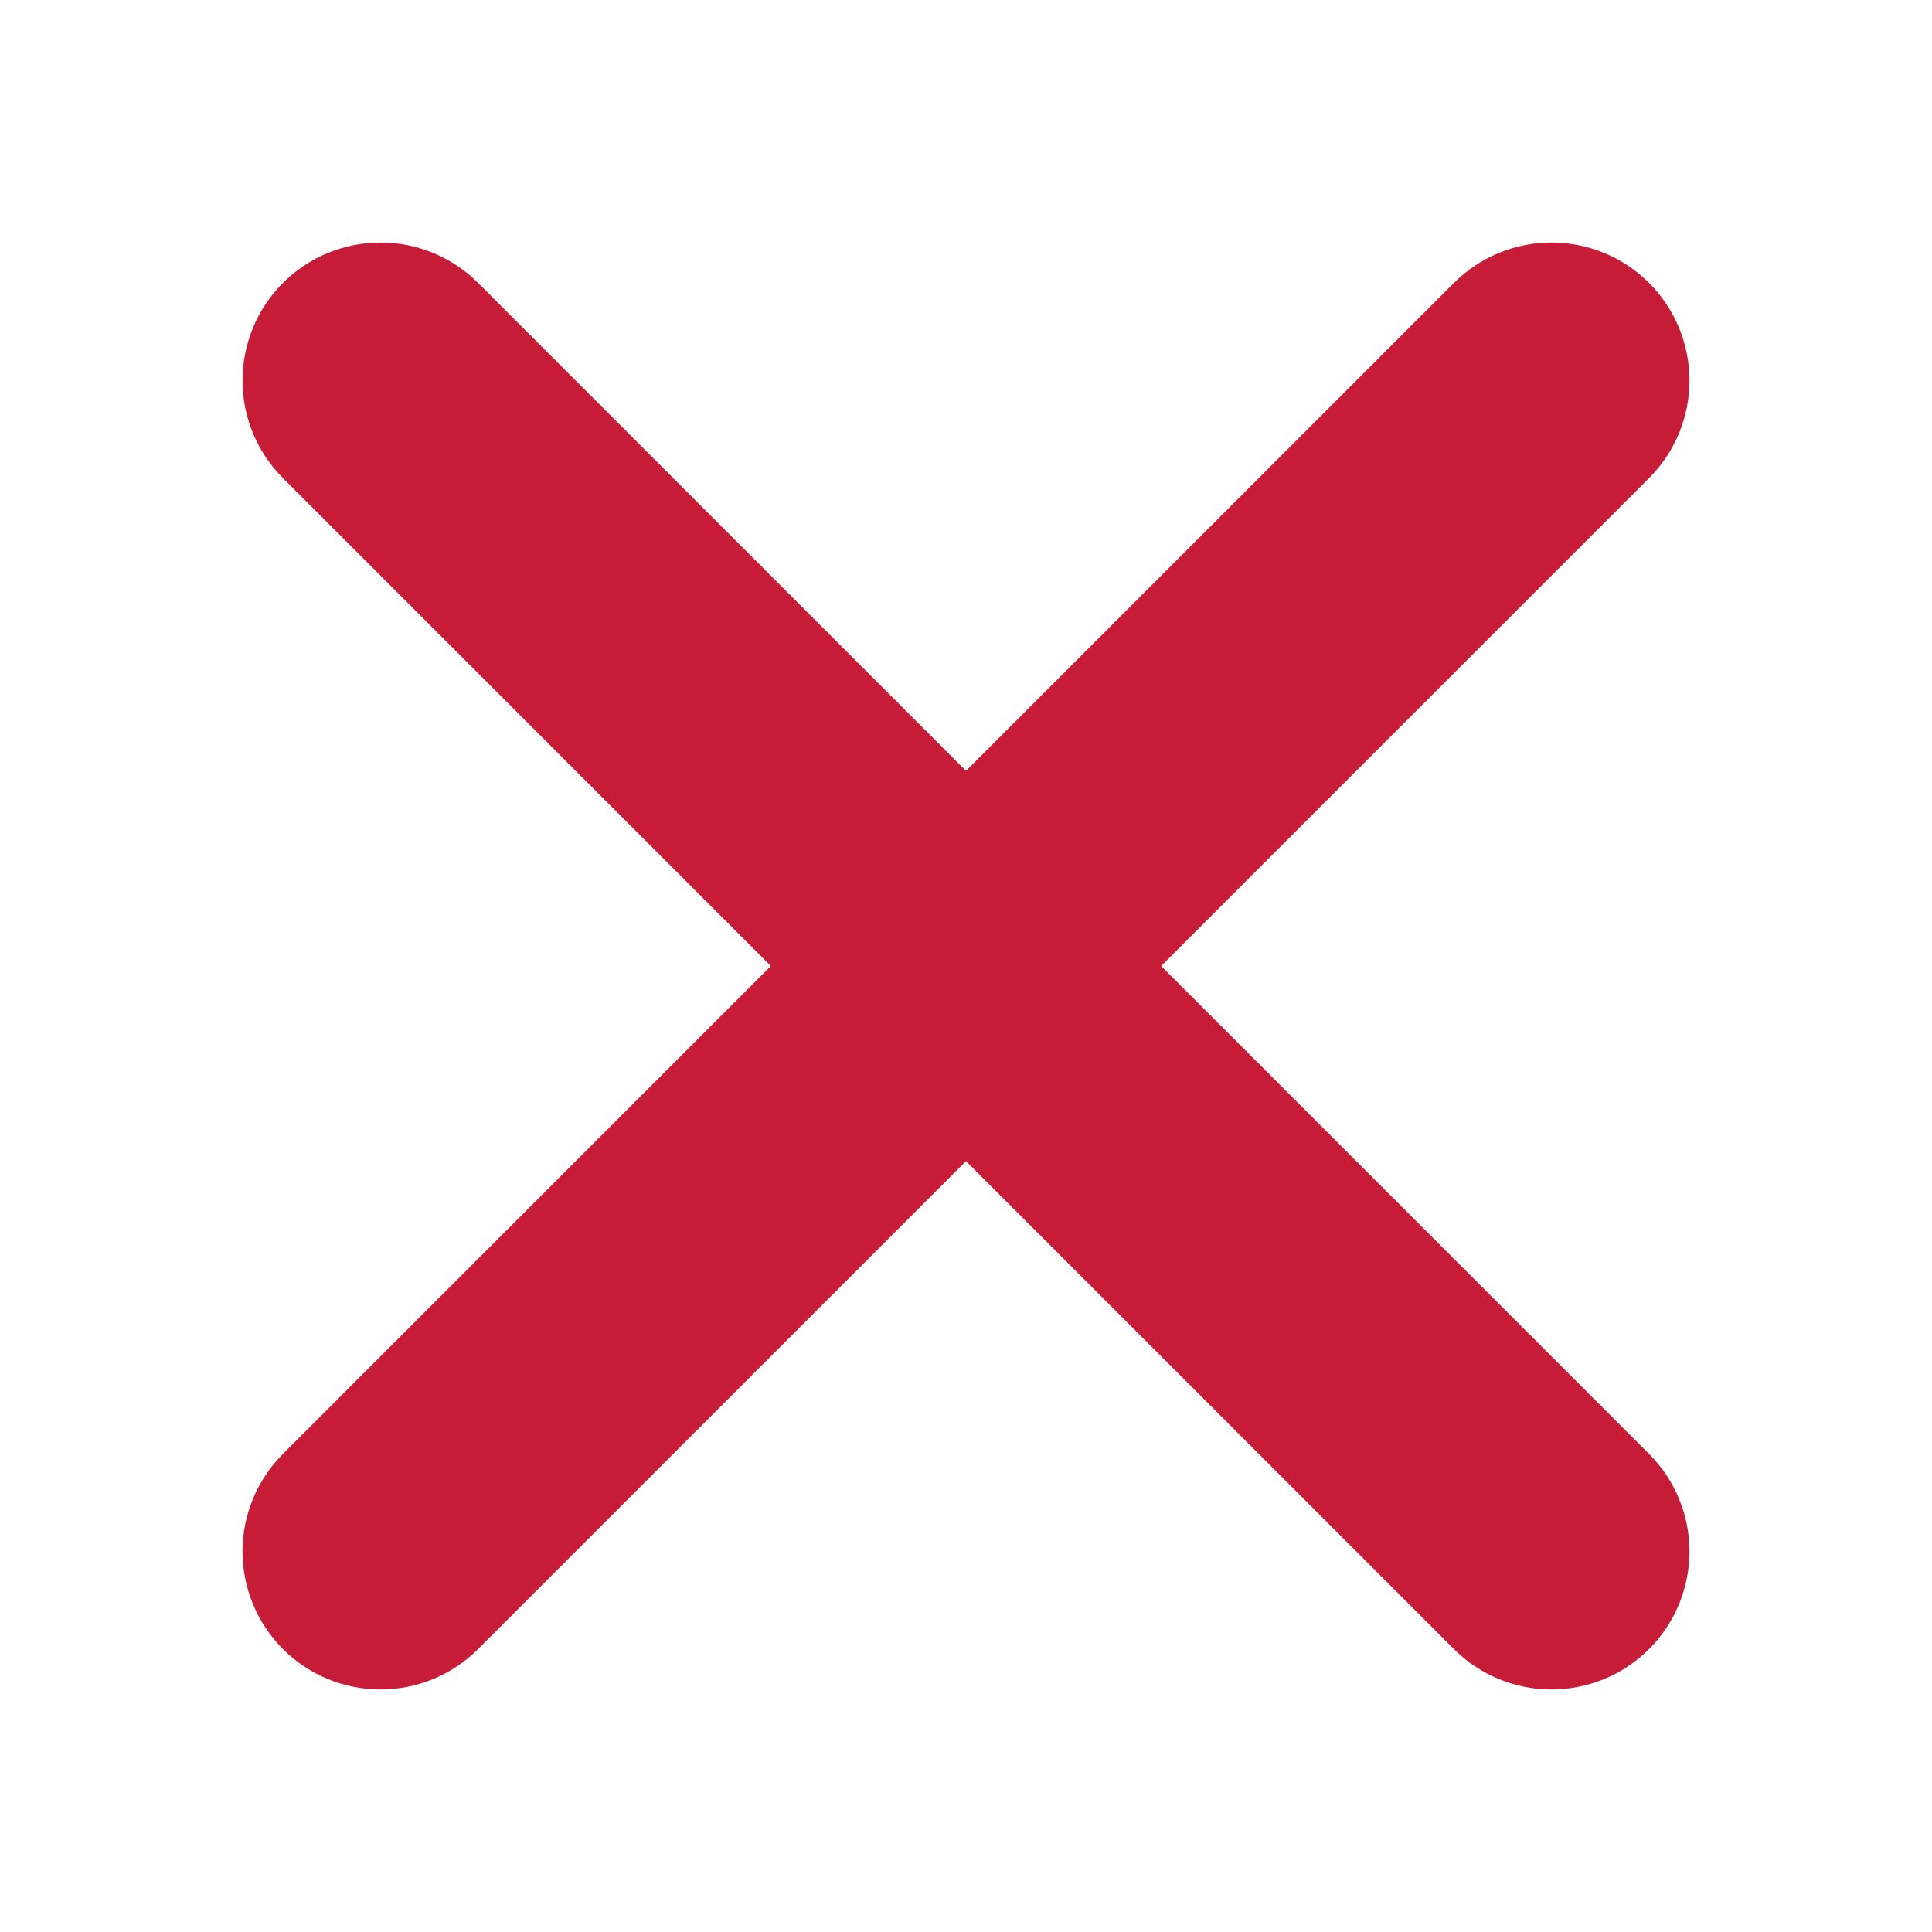
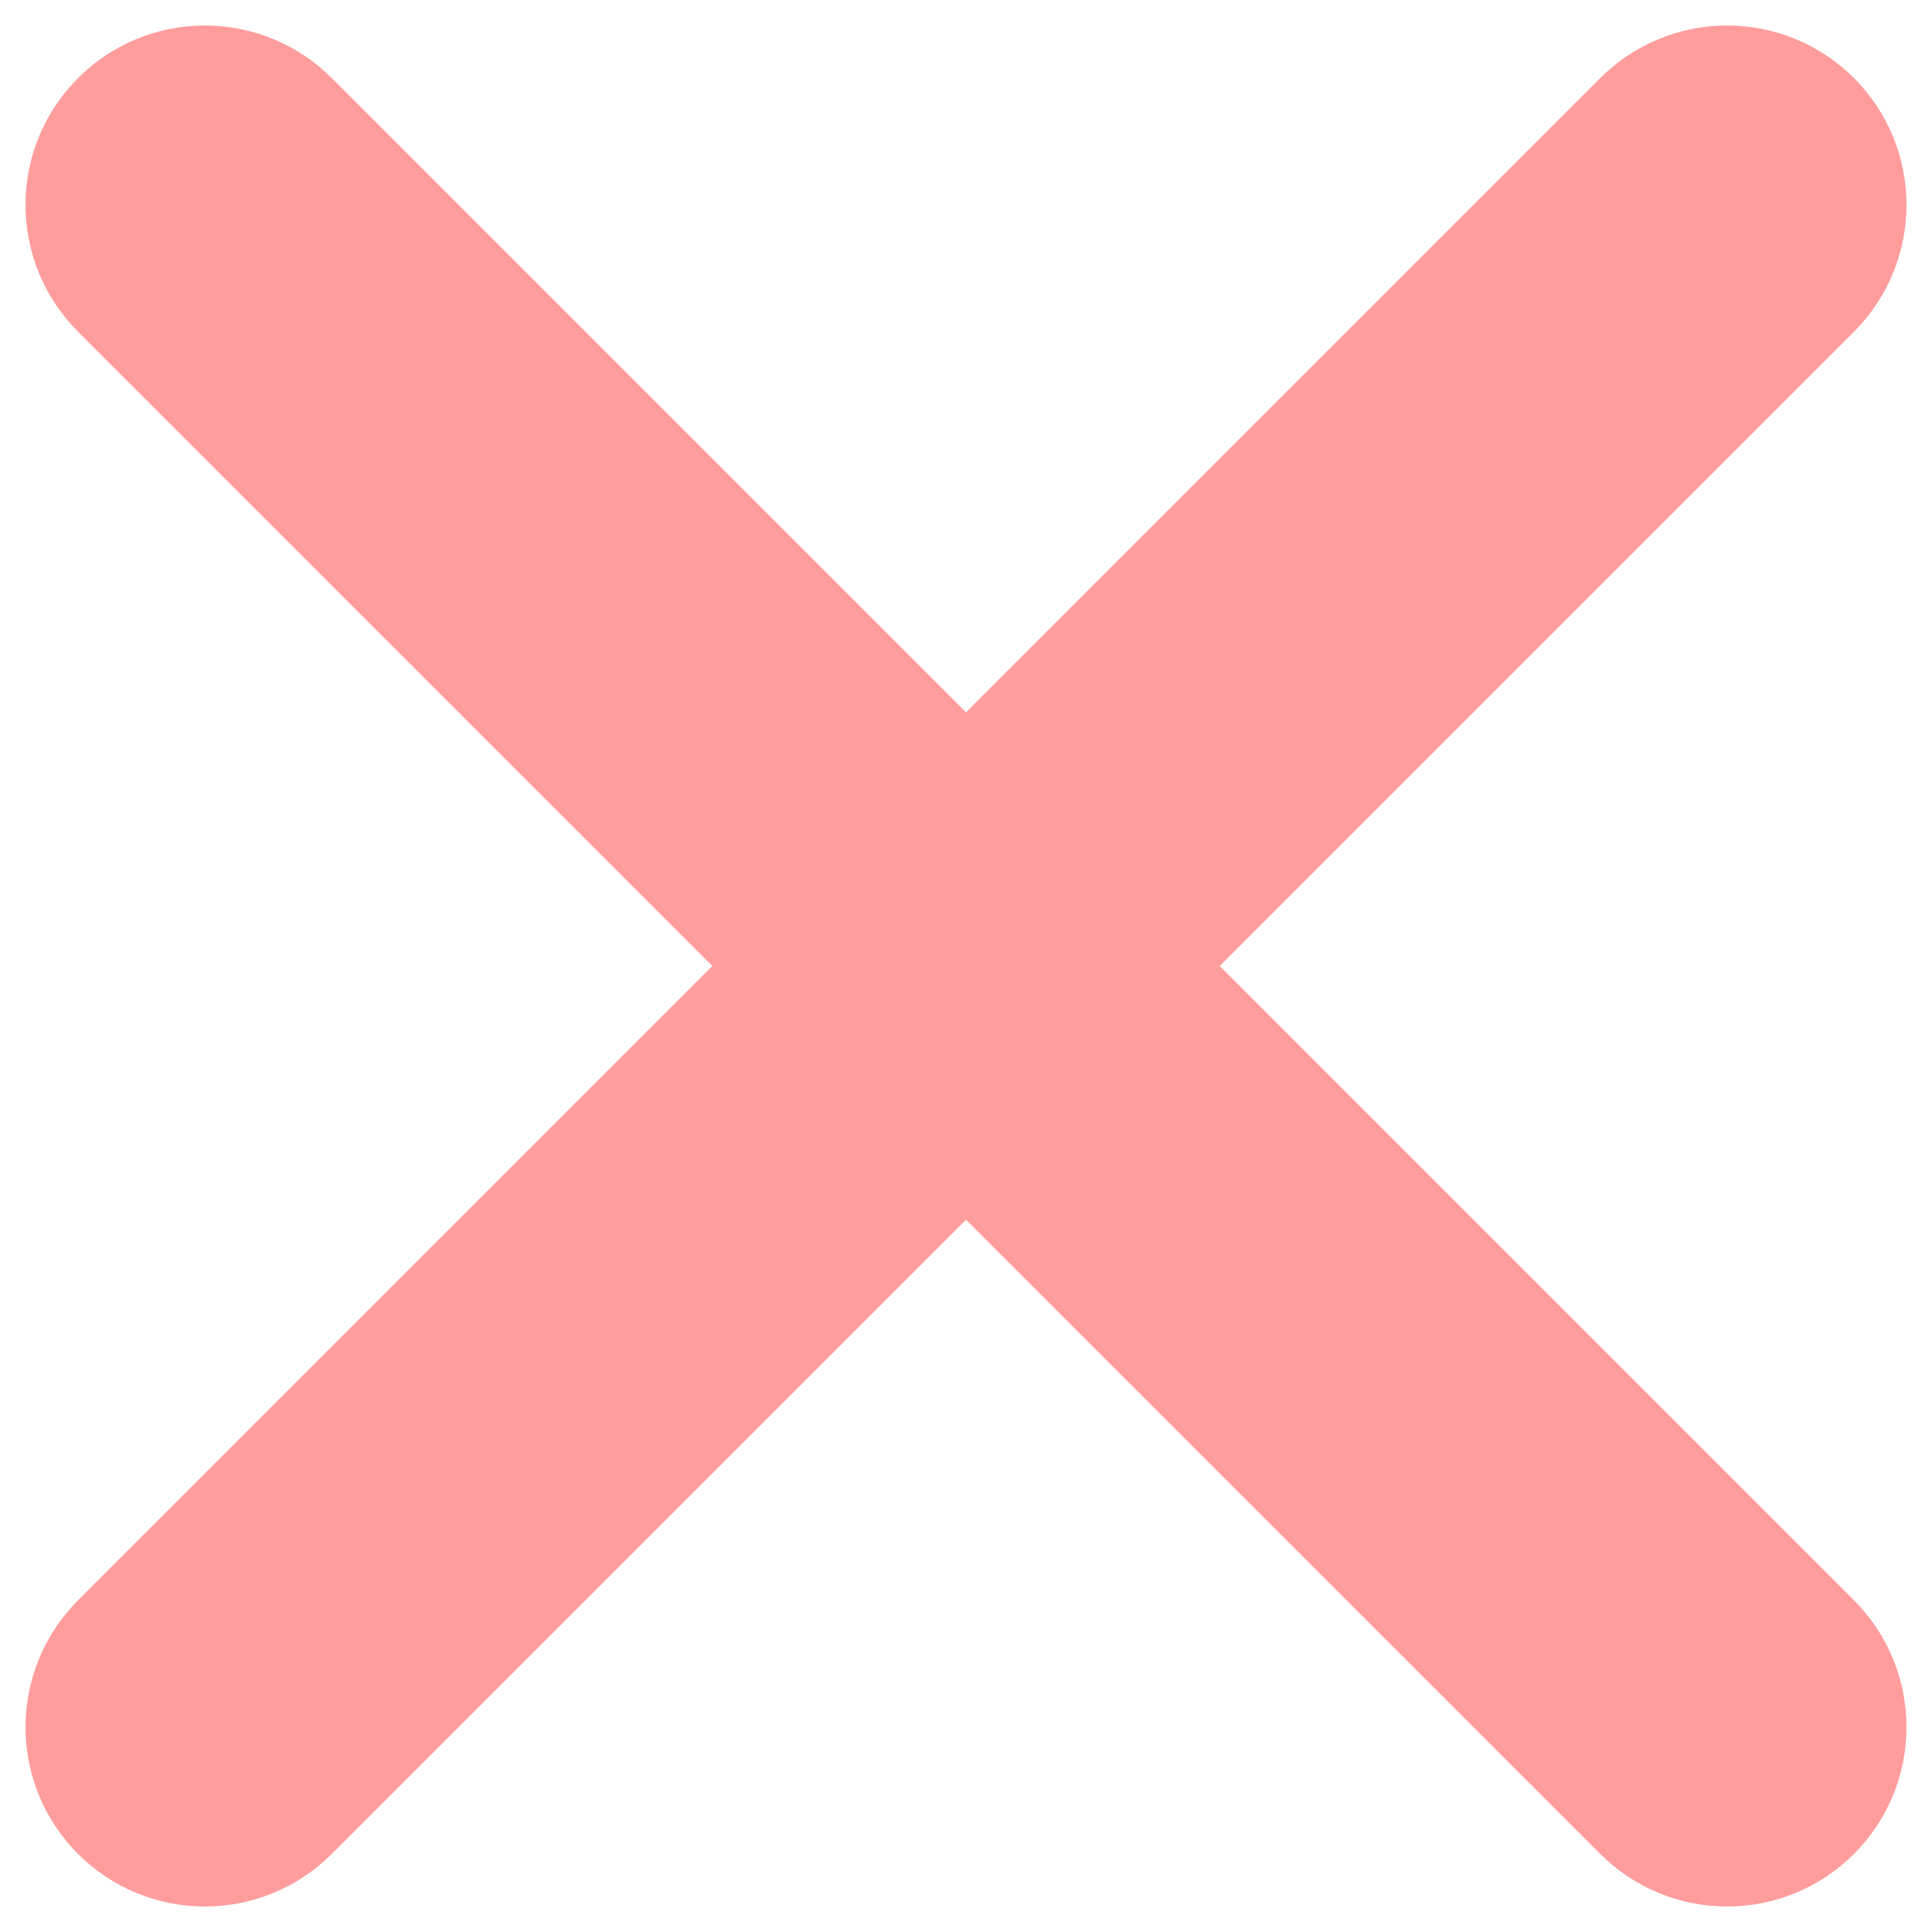
- <svg xmlns="http://www.w3.org/2000/svg" width="26" height="26" viewBox="0 0 26 26" fill="none">
-   <path d="M24.143 14.857H14.857V24.143C14.857 24.635 14.662 25.108 14.313 25.456C13.965 25.804 13.492 26 13 26C12.508 26 12.035 25.804 11.687 25.456C11.338 25.108 11.143 24.635 11.143 24.143V14.857H1.857C1.365 14.857 0.892 14.662 0.544 14.313C0.196 13.965 0 13.492 0 13C0 12.508 0.196 12.035 0.544 11.687C0.892 11.338 1.365 11.143 1.857 11.143H11.143V1.857C11.143 1.365 11.338 0.892 11.687 0.544C12.035 0.196 12.508 0 13 0C13.492 0 13.965 0.196 14.313 0.544C14.662 0.892 14.857 1.365 14.857 1.857V11.143H24.143C24.635 11.143 25.108 11.338 25.456 11.687C25.804 12.035 26 12.508 26 13C26 13.492 25.804 13.965 25.456 14.313C25.108 14.662 24.635 14.857 24.143 14.857Z" fill="#c71c38" transform="rotate(45 13 13)" />
+ <svg xmlns="http://www.w3.org/2000/svg" width="20" height="20" viewBox="0 0 20 20" fill="none">
+   <path d="M19.192 3.434L12.626 10L19.192 16.566C19.541 16.914 19.736 17.387 19.736 17.879C19.736 18.372 19.541 18.844 19.192 19.192C18.844 19.541 18.372 19.736 17.879 19.736C17.387 19.736 16.914 19.541 16.566 19.192L10 12.626L3.434 19.192C3.086 19.541 2.613 19.736 2.121 19.736C1.628 19.736 1.156 19.541 0.808 19.192C0.459 18.844 0.264 18.372 0.264 17.879C0.264 17.387 0.459 16.914 0.808 16.566L7.374 10L0.808 3.434C0.459 3.086 0.264 2.613 0.264 2.121C0.264 1.628 0.459 1.156 0.808 0.808C1.156 0.459 1.628 0.264 2.121 0.264C2.613 0.264 3.086 0.459 3.434 0.808L10 7.374L16.566 0.808C16.914 0.459 17.387 0.264 17.879 0.264C18.372 0.264 18.844 0.459 19.192 0.808C19.541 1.156 19.736 1.628 19.736 2.121C19.736 2.613 19.541 3.086 19.192 3.434Z" fill="#FF9D9D" />
</svg>
